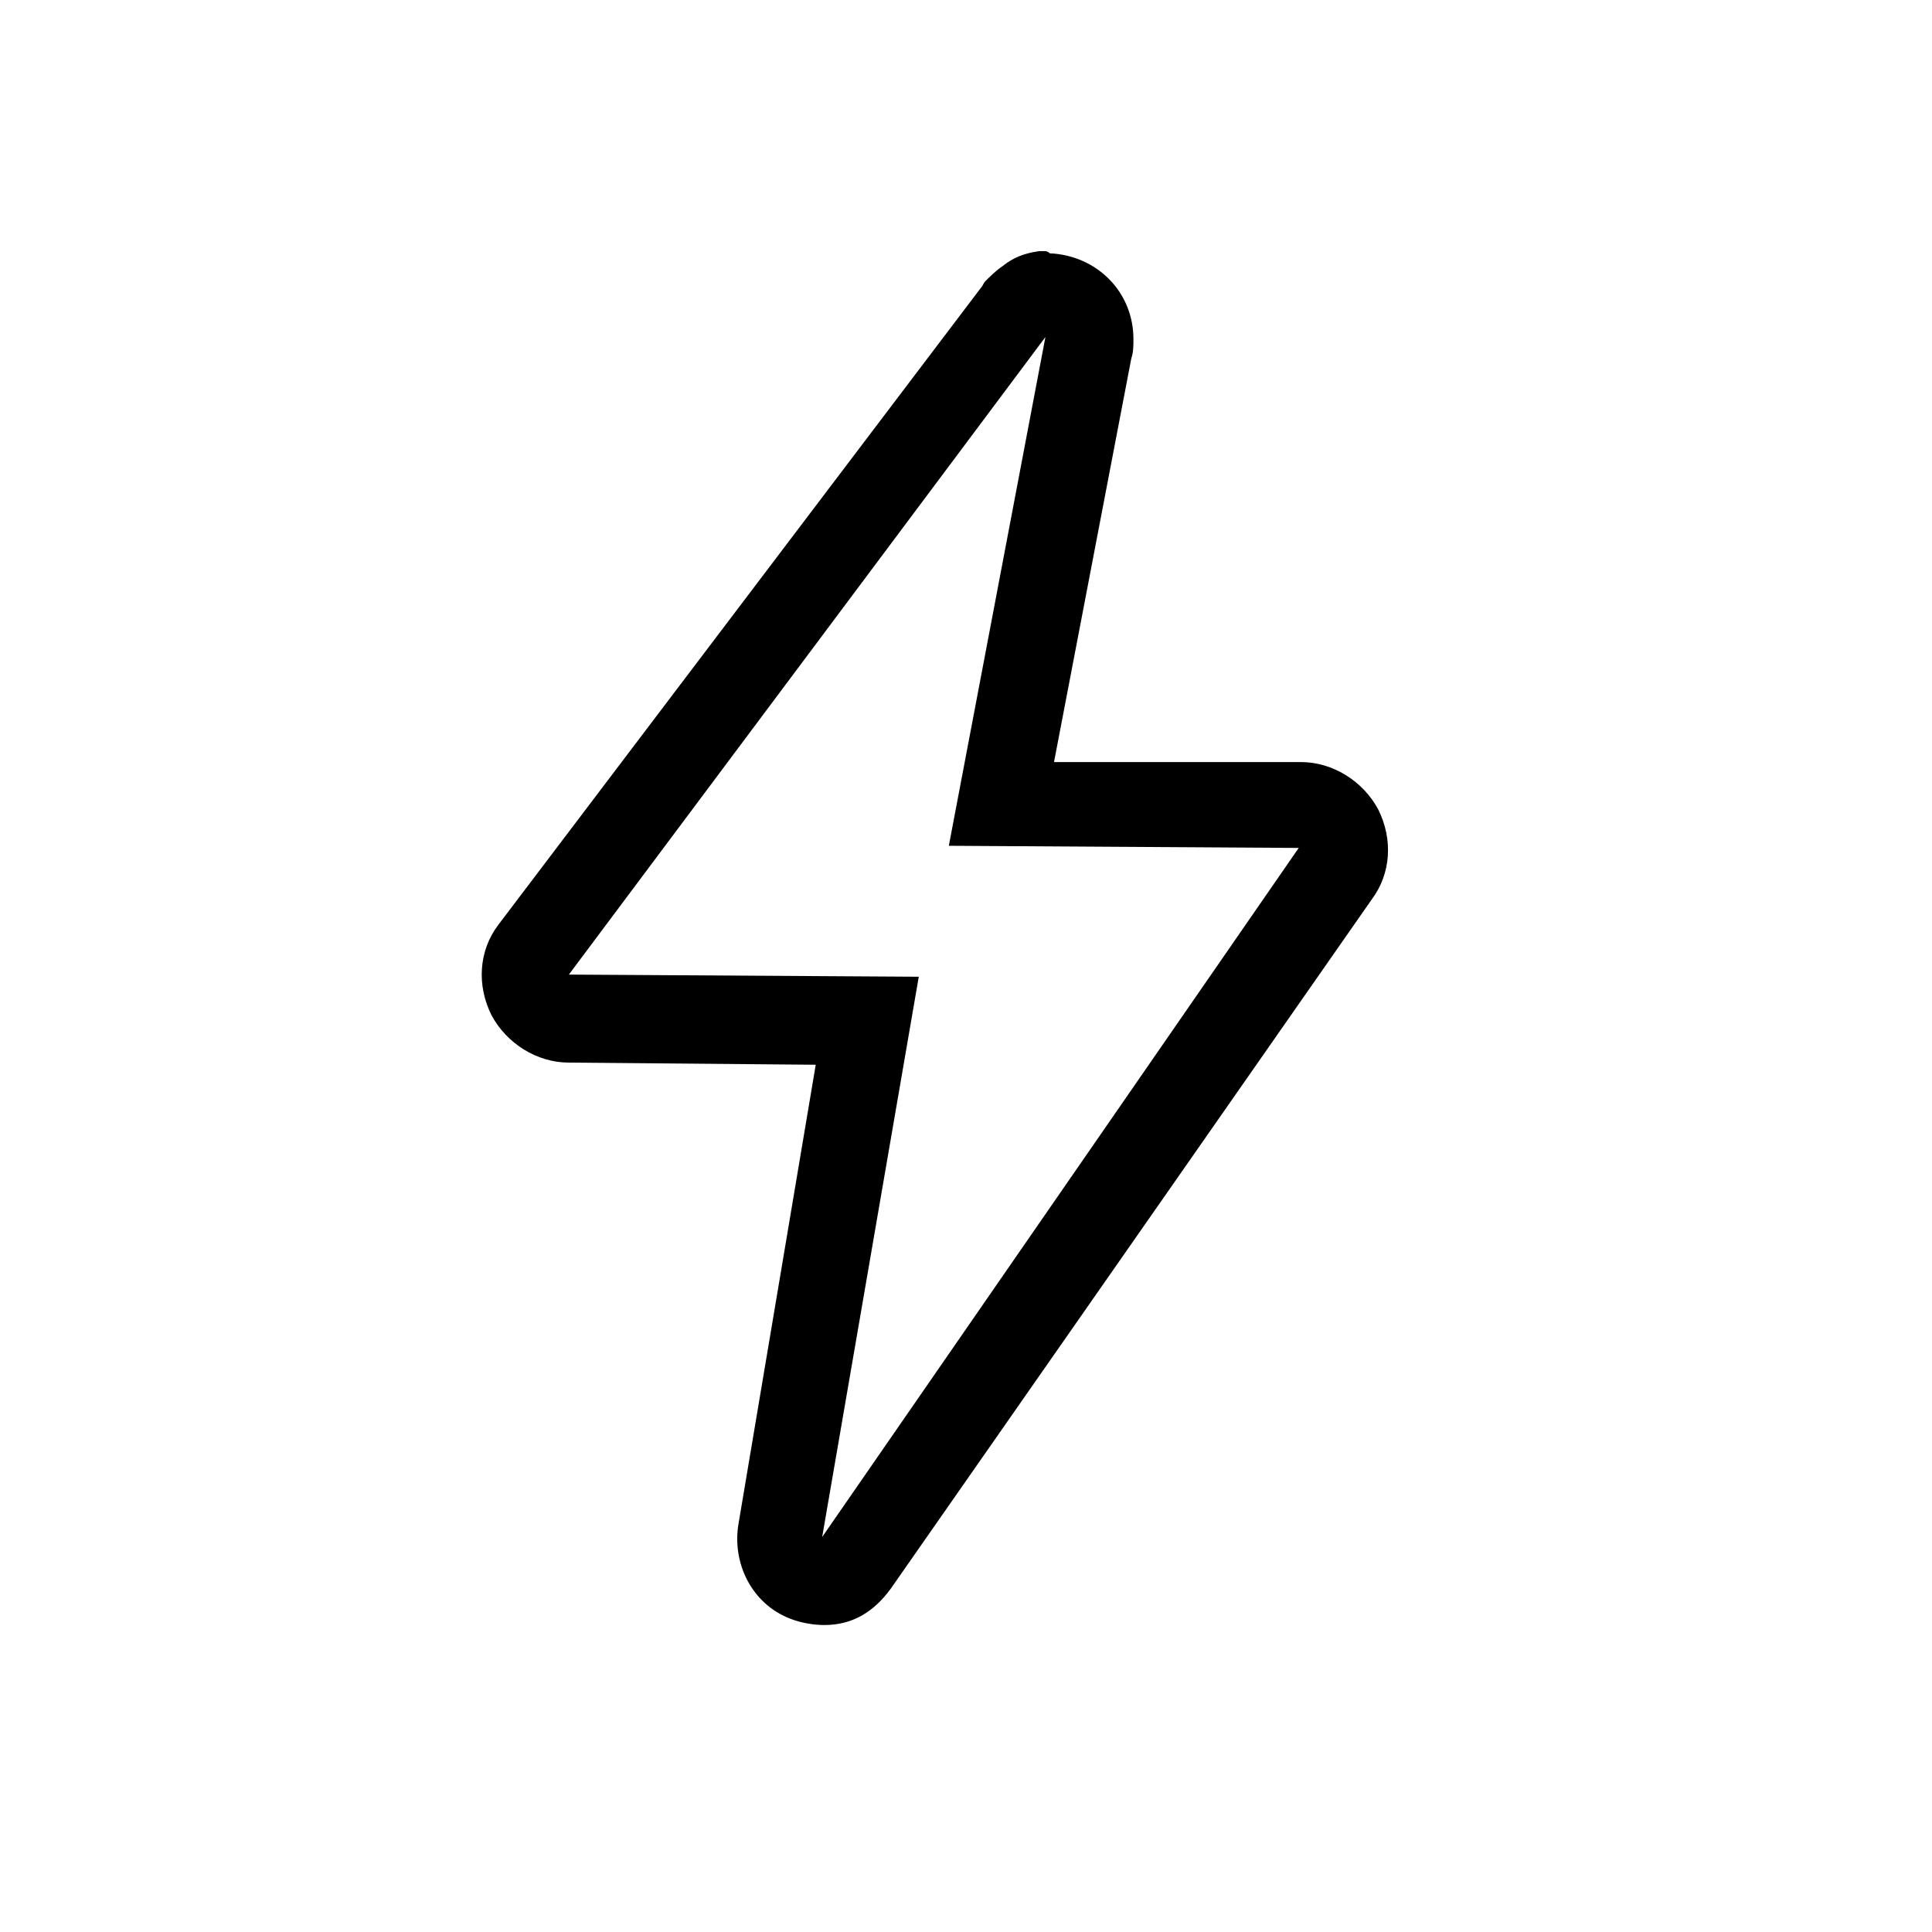
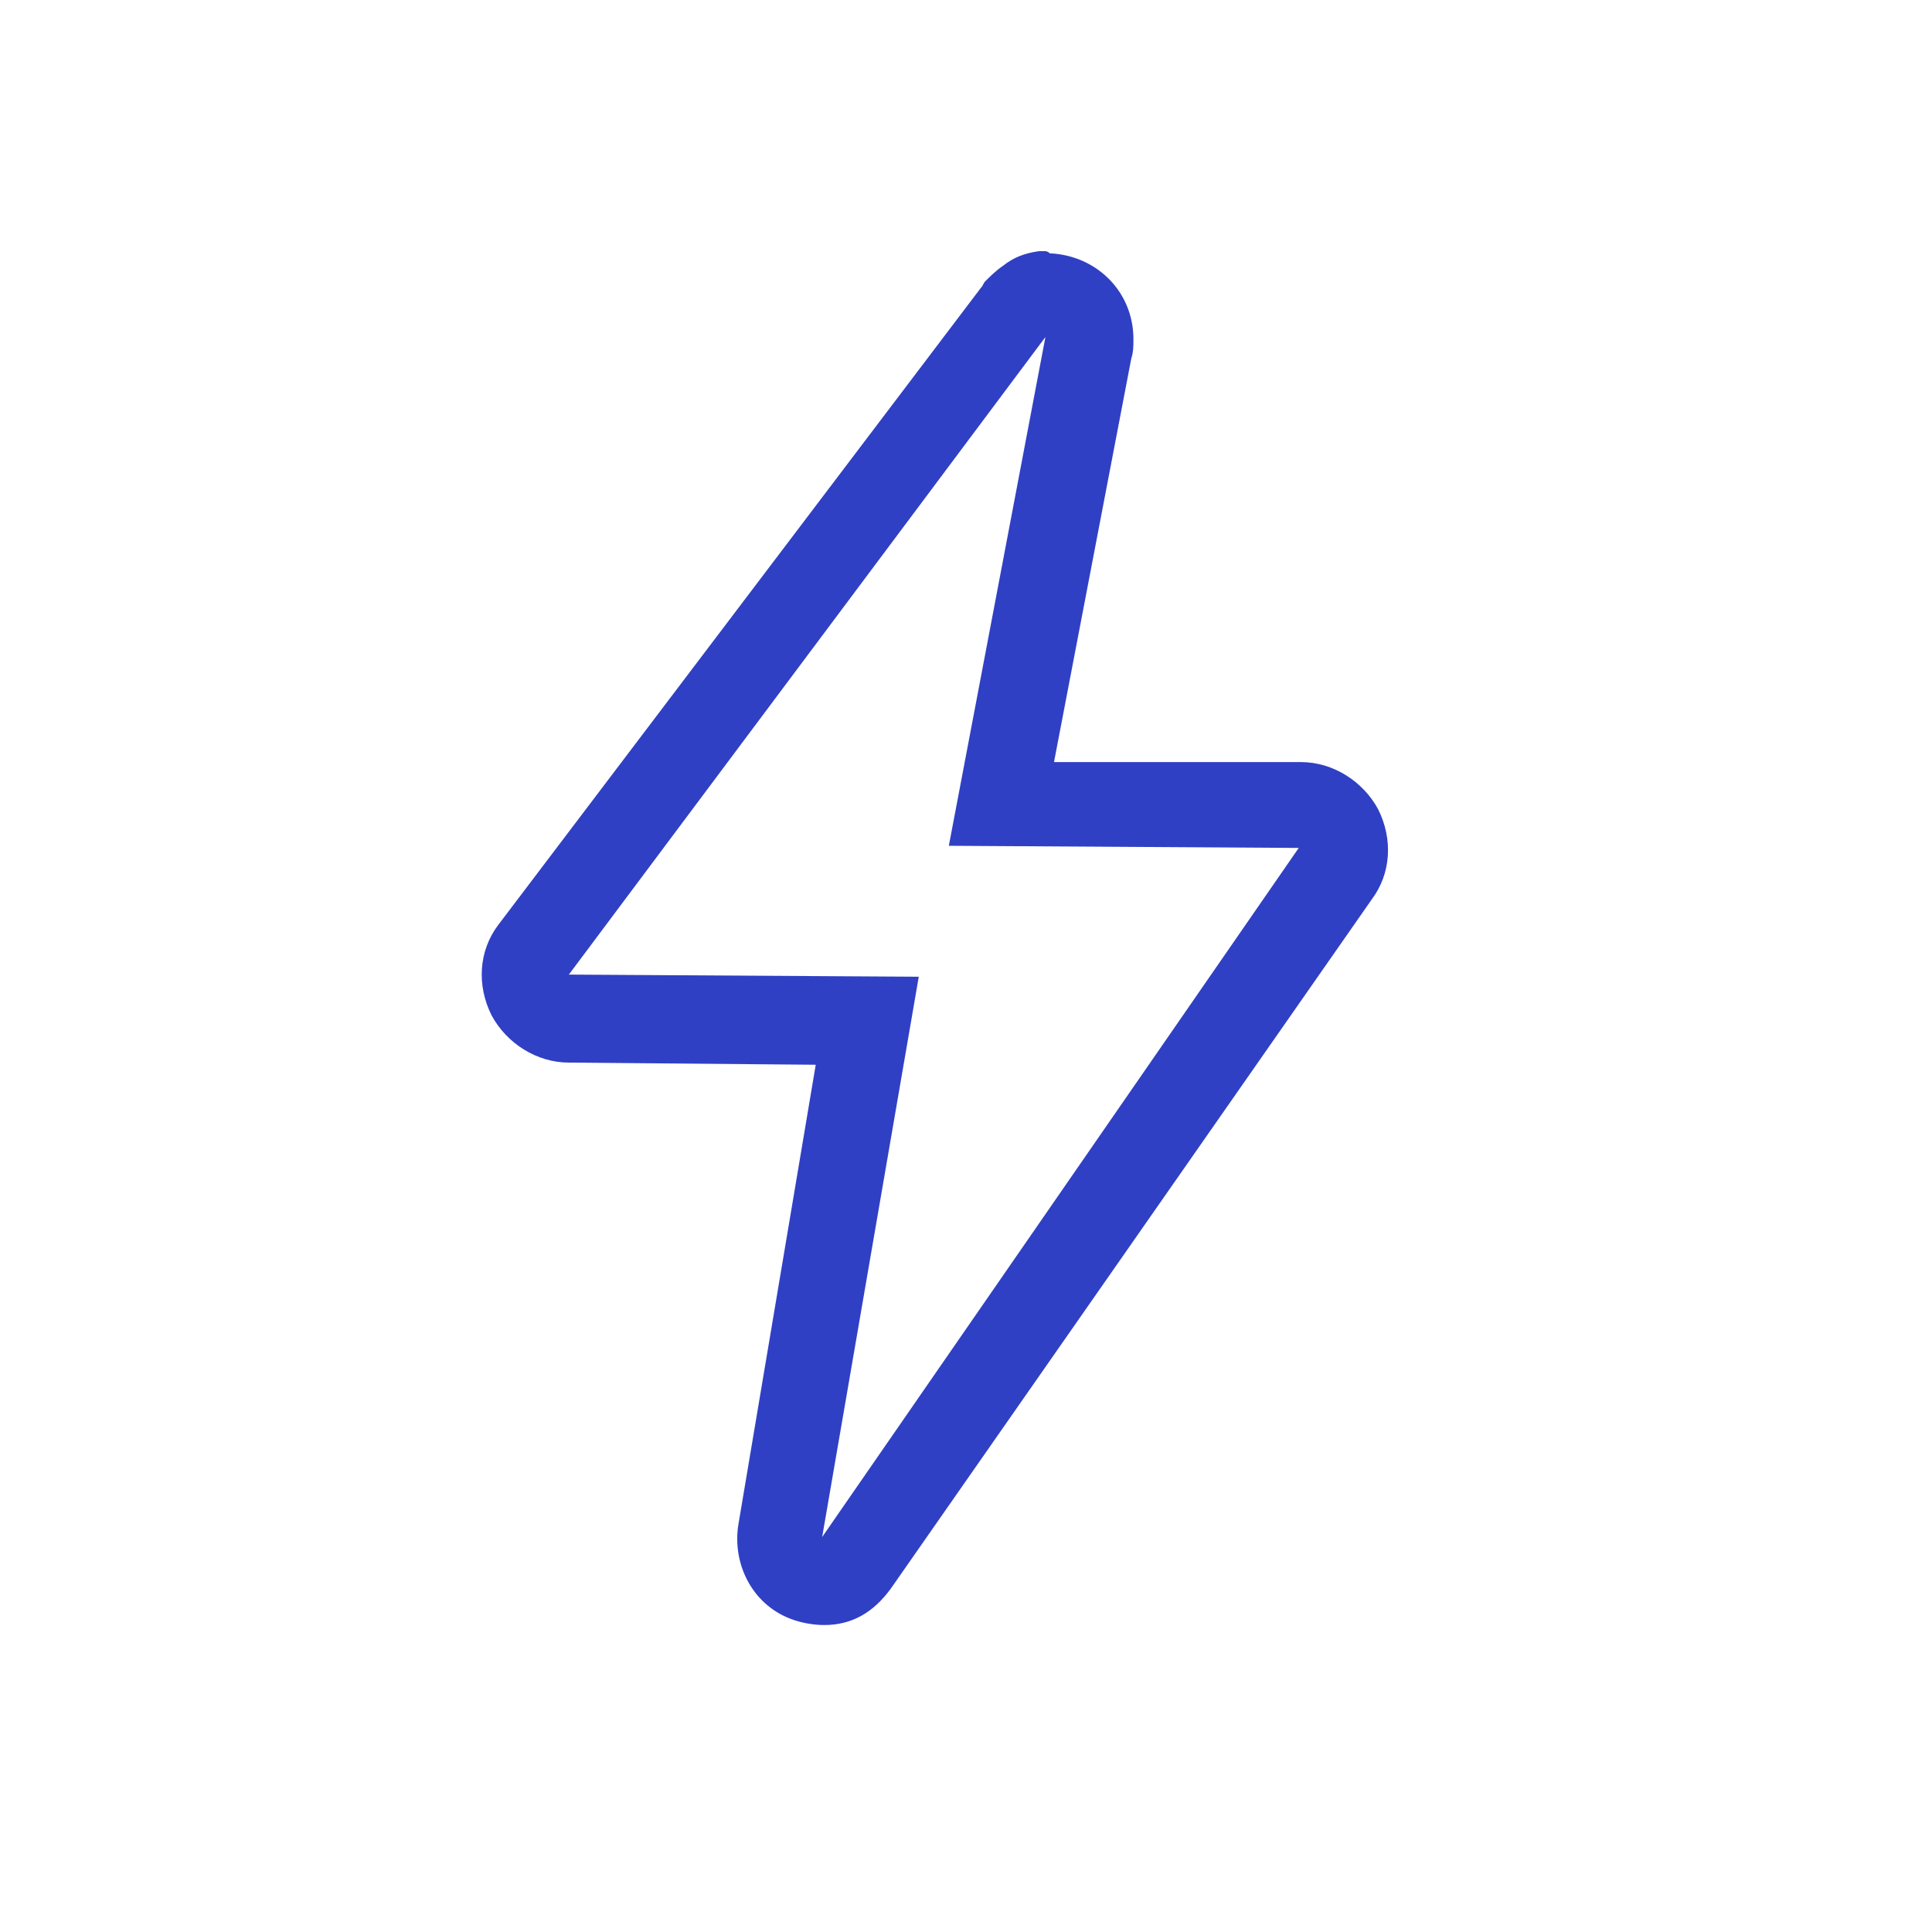
<svg xmlns="http://www.w3.org/2000/svg" version="1.1" x="0px" y="0px" viewBox="0 0 90 90" enable-background="new 0 0 90 90" xml:space="preserve" style="max-width:100%" height="100%">
-   <path d="M48.7,15.7L48.7,15.7 M48.7,15.7l-4.5,23.7l16.3,0.1L38.3,71.6l4.5-26.1l-16.3-0.1L48.7,15.7 M48.7,11.7c-0.1,0-0.2,0-0.3,0  c-0.7,0.1-1.2,0.3-1.7,0.7c-0.3,0.2-0.6,0.5-0.8,0.7c-0.1,0.1-0.1,0.2-0.2,0.3L23.2,43.1c-0.9,1.2-1,2.8-0.3,4.2  c0.7,1.3,2.1,2.2,3.6,2.2l11.5,0.1l-3.6,21.4c-0.3,1.8,0.6,3.7,2.4,4.4c0.5,0.2,1.1,0.3,1.6,0.3c1.3,0,2.3-0.6,3.1-1.7l22.4-32.1  c0.9-1.2,1-2.8,0.3-4.2c-0.7-1.3-2.1-2.2-3.6-2.2l-11.5,0l3.6-18.8c0.1-0.3,0.1-0.6,0.1-0.9c0-2.2-1.7-3.9-3.9-4  C48.8,11.7,48.7,11.7,48.7,11.7L48.7,11.7z" style="" fill="currentColor" />
+   <path d="M48.7,15.7L48.7,15.7 M48.7,15.7l-4.5,23.7l16.3,0.1L38.3,71.6l4.5-26.1l-16.3-0.1L48.7,15.7 M48.7,11.7c-0.1,0-0.2,0-0.3,0  c-0.7,0.1-1.2,0.3-1.7,0.7c-0.3,0.2-0.6,0.5-0.8,0.7c-0.1,0.1-0.1,0.2-0.2,0.3L23.2,43.1c-0.9,1.2-1,2.8-0.3,4.2  c0.7,1.3,2.1,2.2,3.6,2.2l11.5,0.1l-3.6,21.4c-0.3,1.8,0.6,3.7,2.4,4.4c0.5,0.2,1.1,0.3,1.6,0.3c1.3,0,2.3-0.6,3.1-1.7l22.4-32.1  c0.9-1.2,1-2.8,0.3-4.2c-0.7-1.3-2.1-2.2-3.6-2.2l-11.5,0l3.6-18.8c0.1-0.3,0.1-0.6,0.1-0.9c0-2.2-1.7-3.9-3.9-4  C48.8,11.7,48.7,11.7,48.7,11.7L48.7,11.7z" style="" fill="#3040c4" />
</svg>
